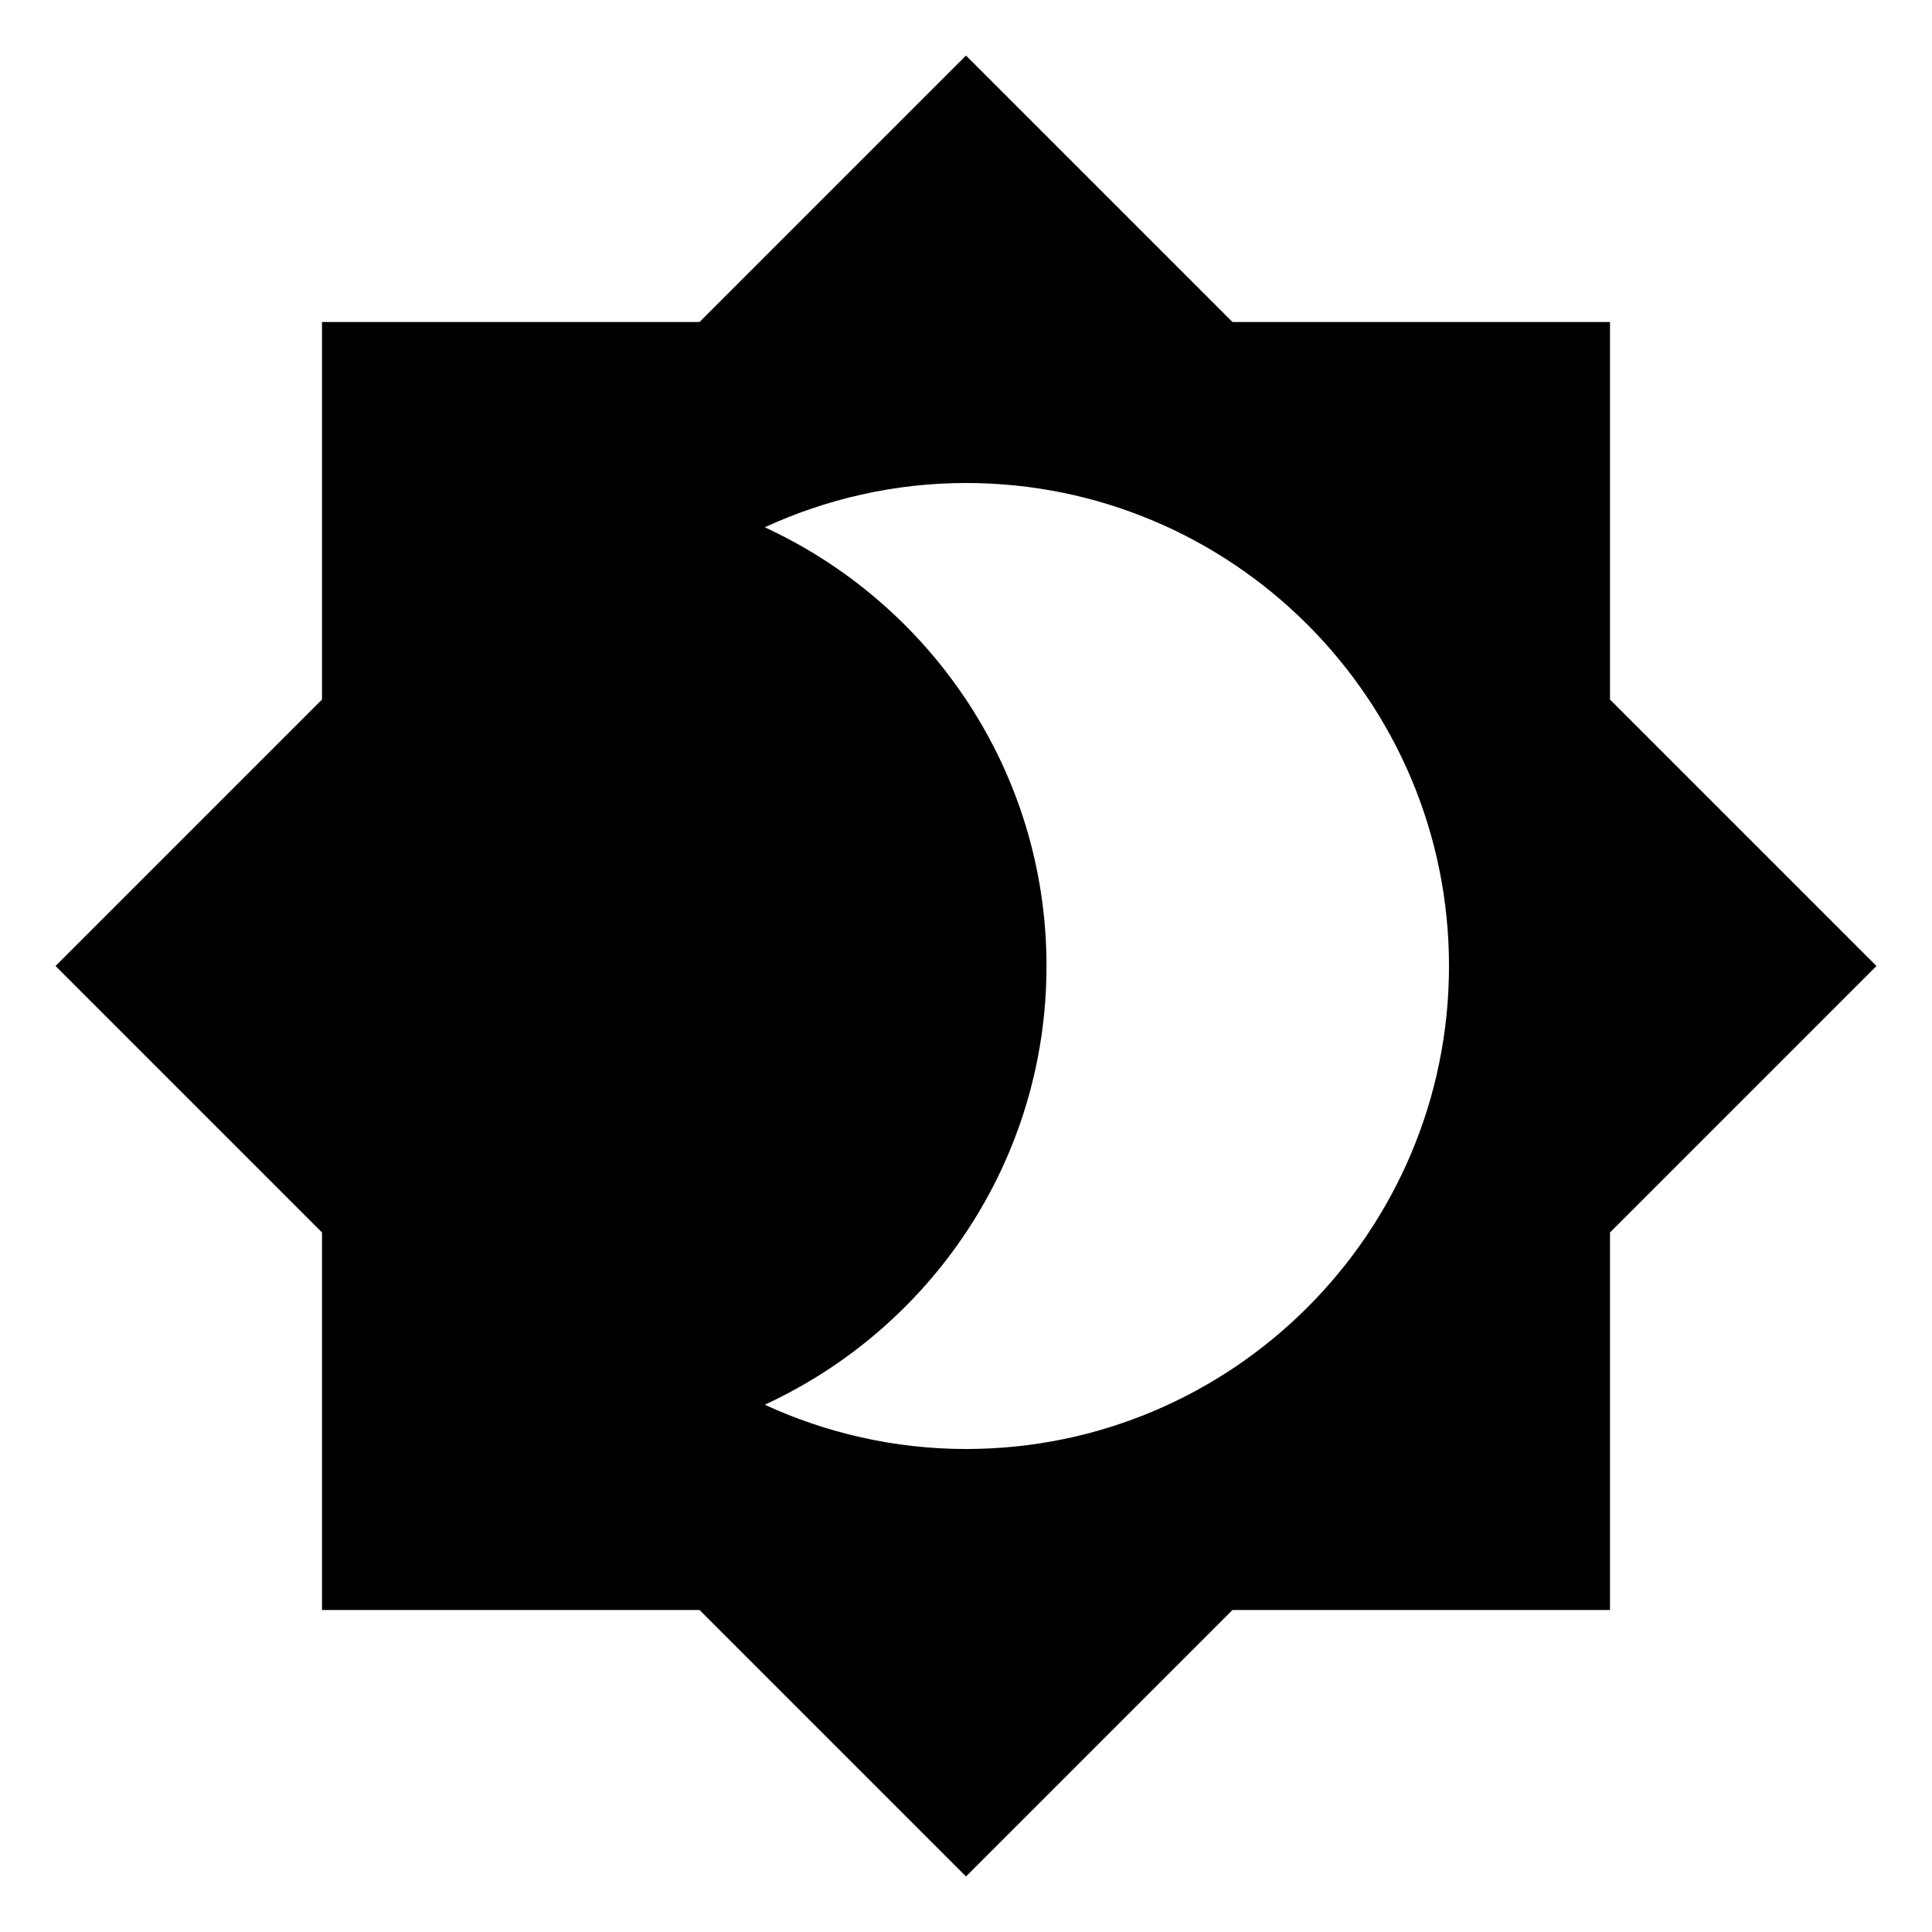
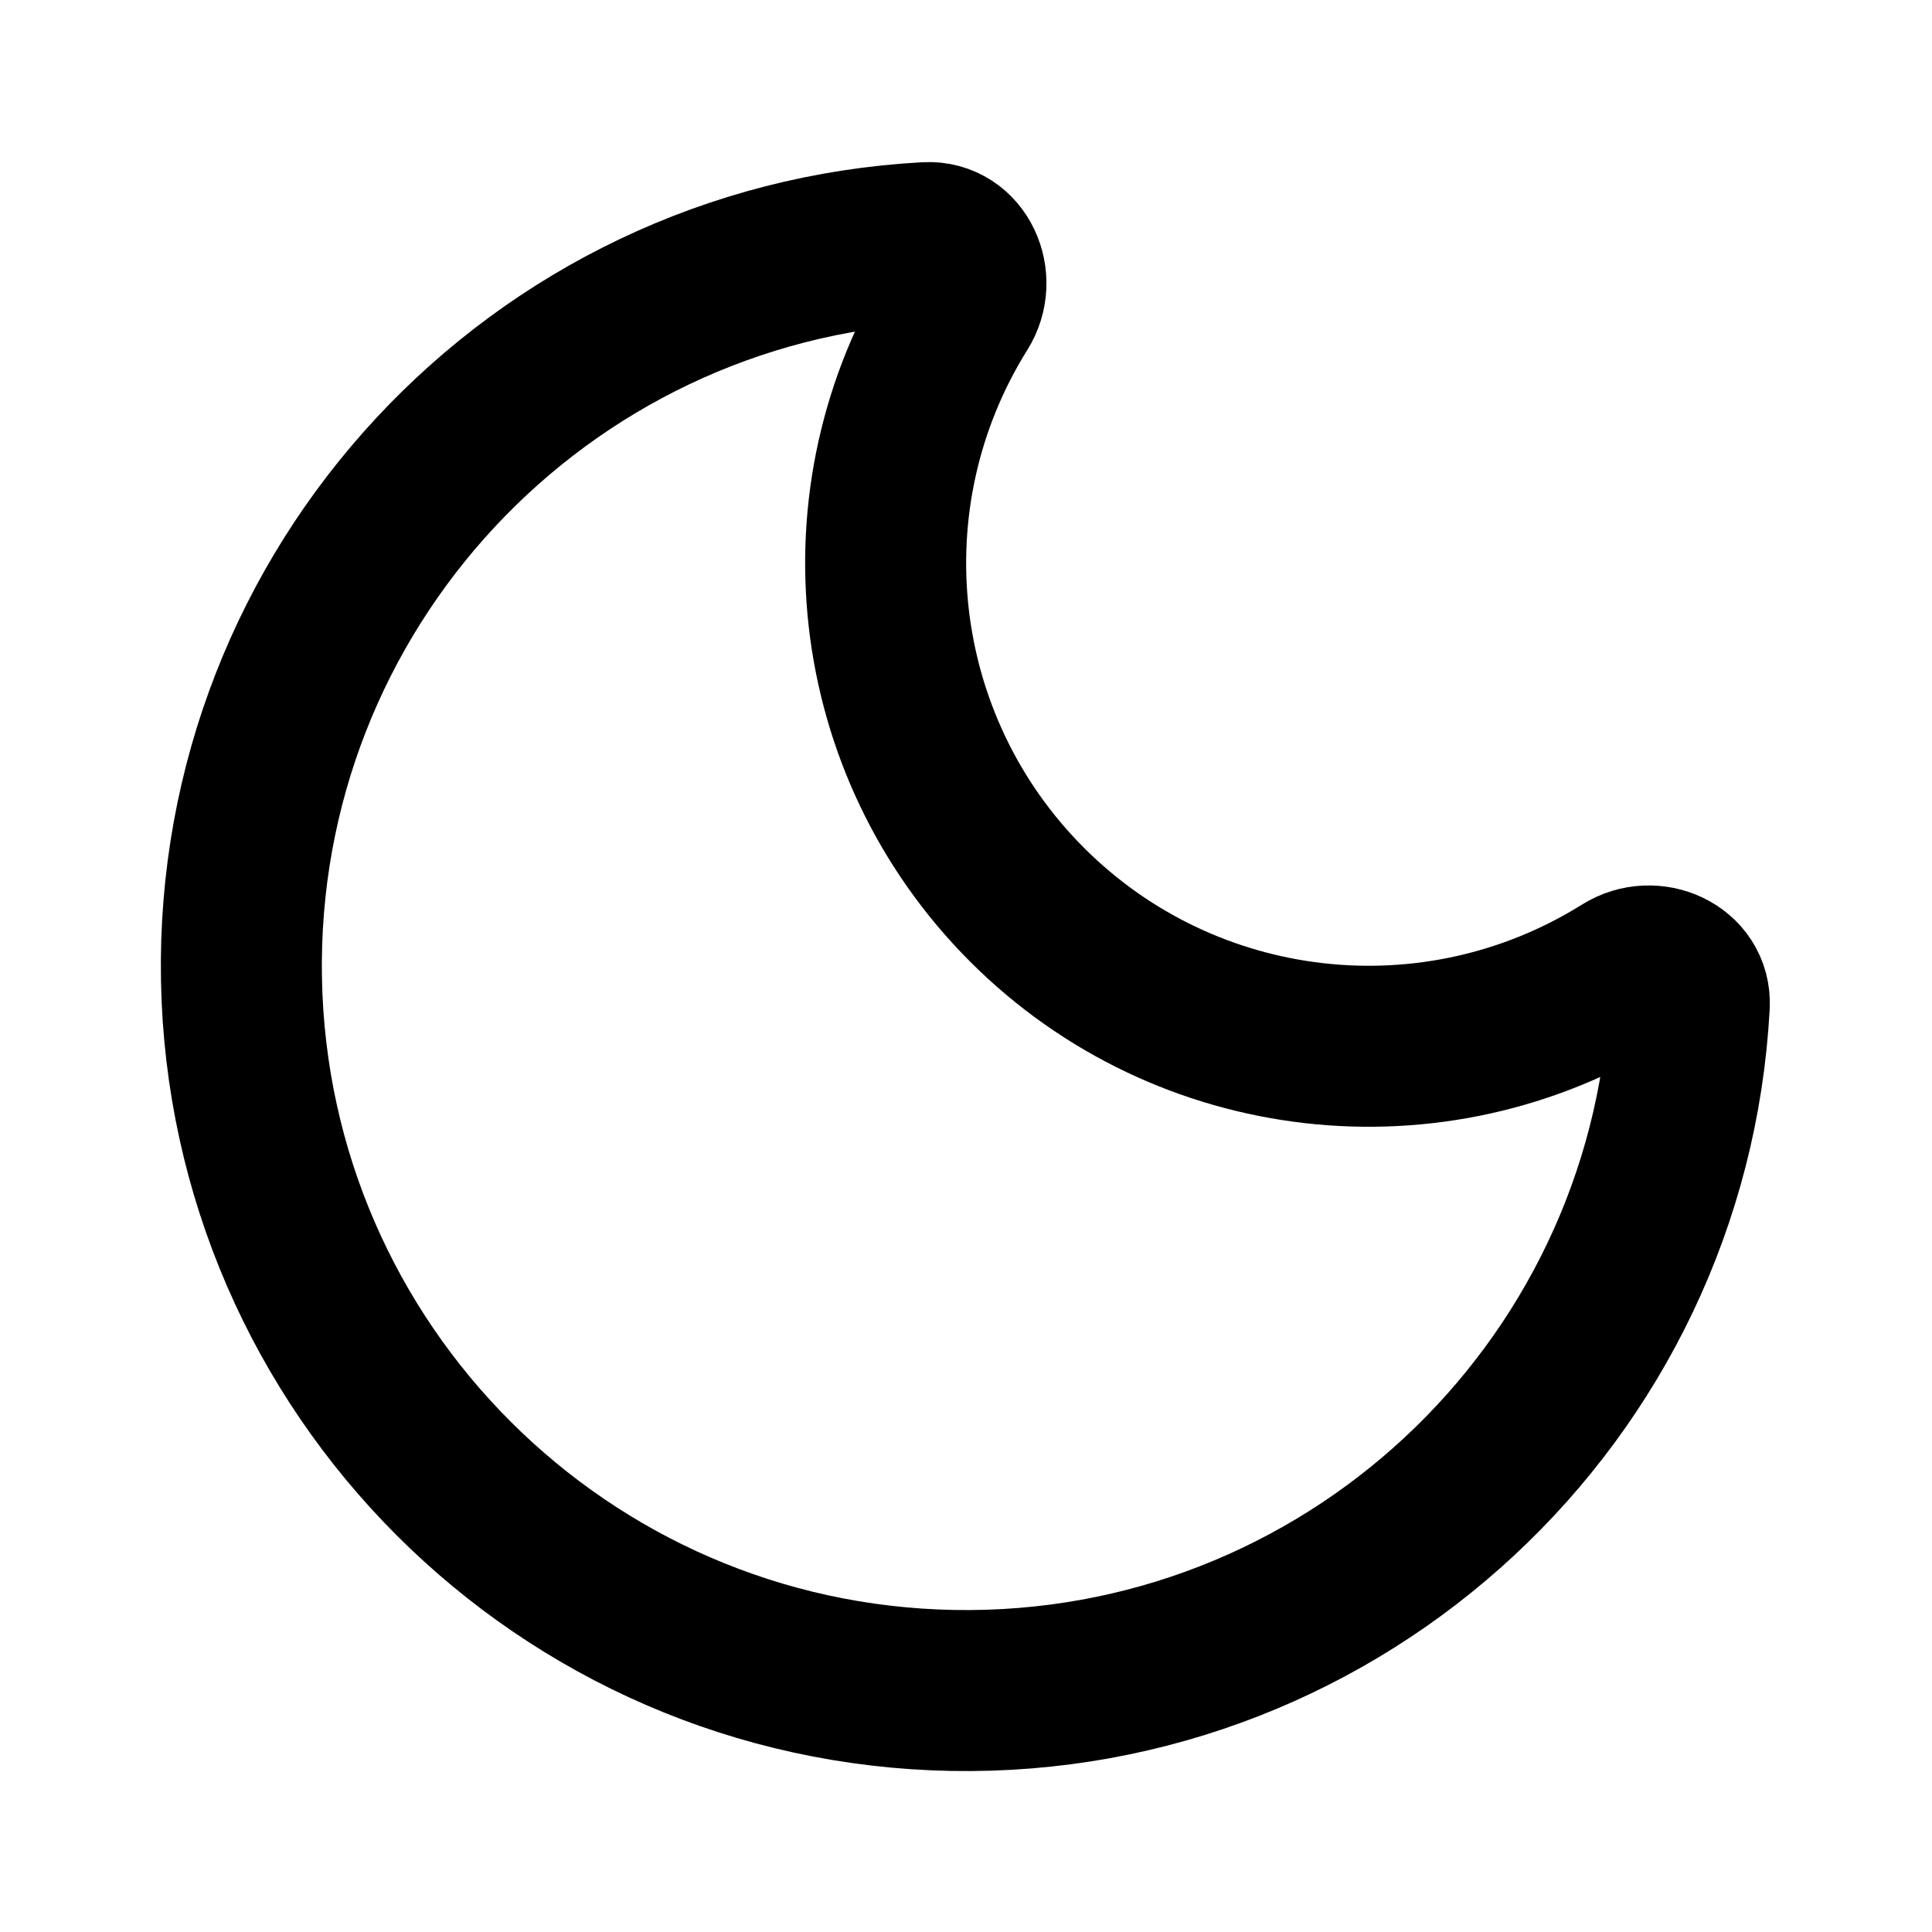
- <svg xmlns="http://www.w3.org/2000/svg" viewBox="0 0 24 24">
-   <path d="M20 8.69V4h-4.69L12 .69 8.69 4H4v4.69L.69 12 4 15.31V20h4.69L12 23.31 15.31 20H20v-4.69L23.31 12 20 8.69zM12 18c-.89 0-1.74-.2-2.5-.55C11.56 16.5 13 14.42 13 12s-1.44-4.5-3.5-5.45C10.26 6.2 11.11 6 12 6c3.31 0 6 2.69 6 6s-2.69 6-6 6z" fill="currentColor" />
+ <svg xmlns="http://www.w3.org/2000/svg" viewBox="0 0 24 24" width="24" height="24">
+   <path fill="none" stroke="currentColor" stroke-linecap="round" stroke-linejoin="round" stroke-width="2" d="M20.985 12.486a9 9 0 1 1-9.473-9.472c.405-.022.617.46.402.803a6 6 0 0 0 8.268 8.268c.344-.215.825-.004.803.401" />
</svg>
